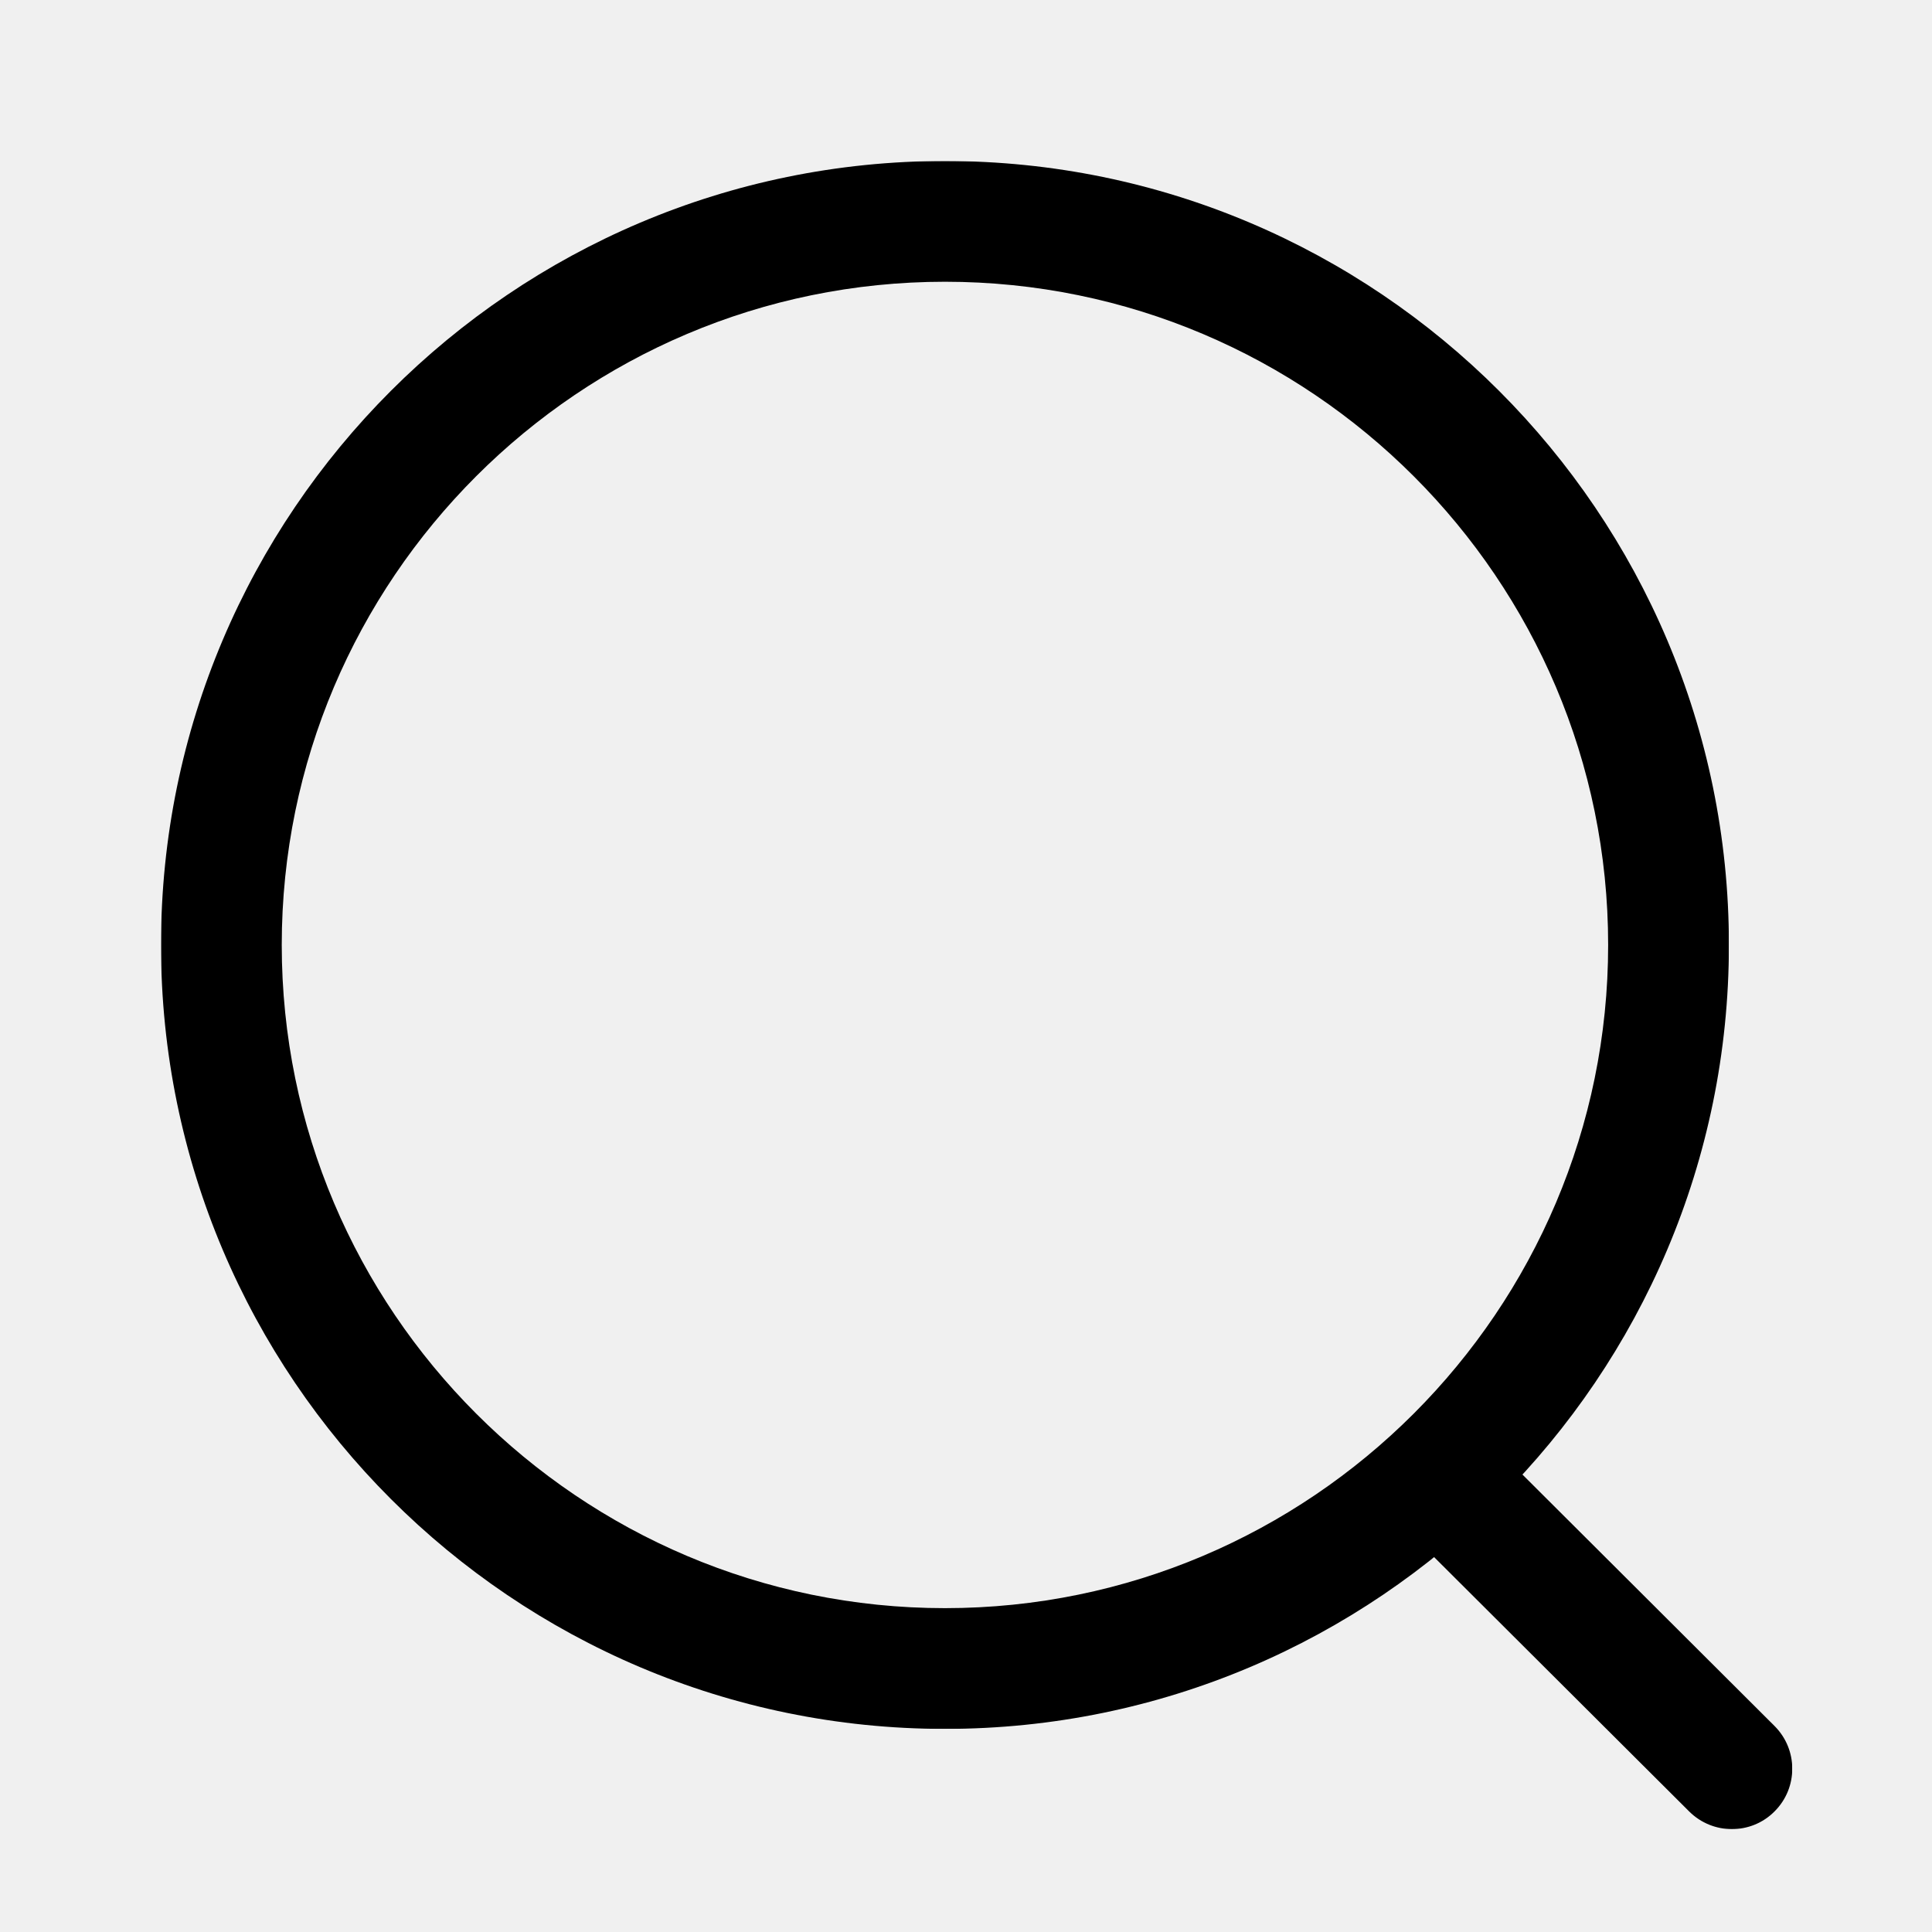
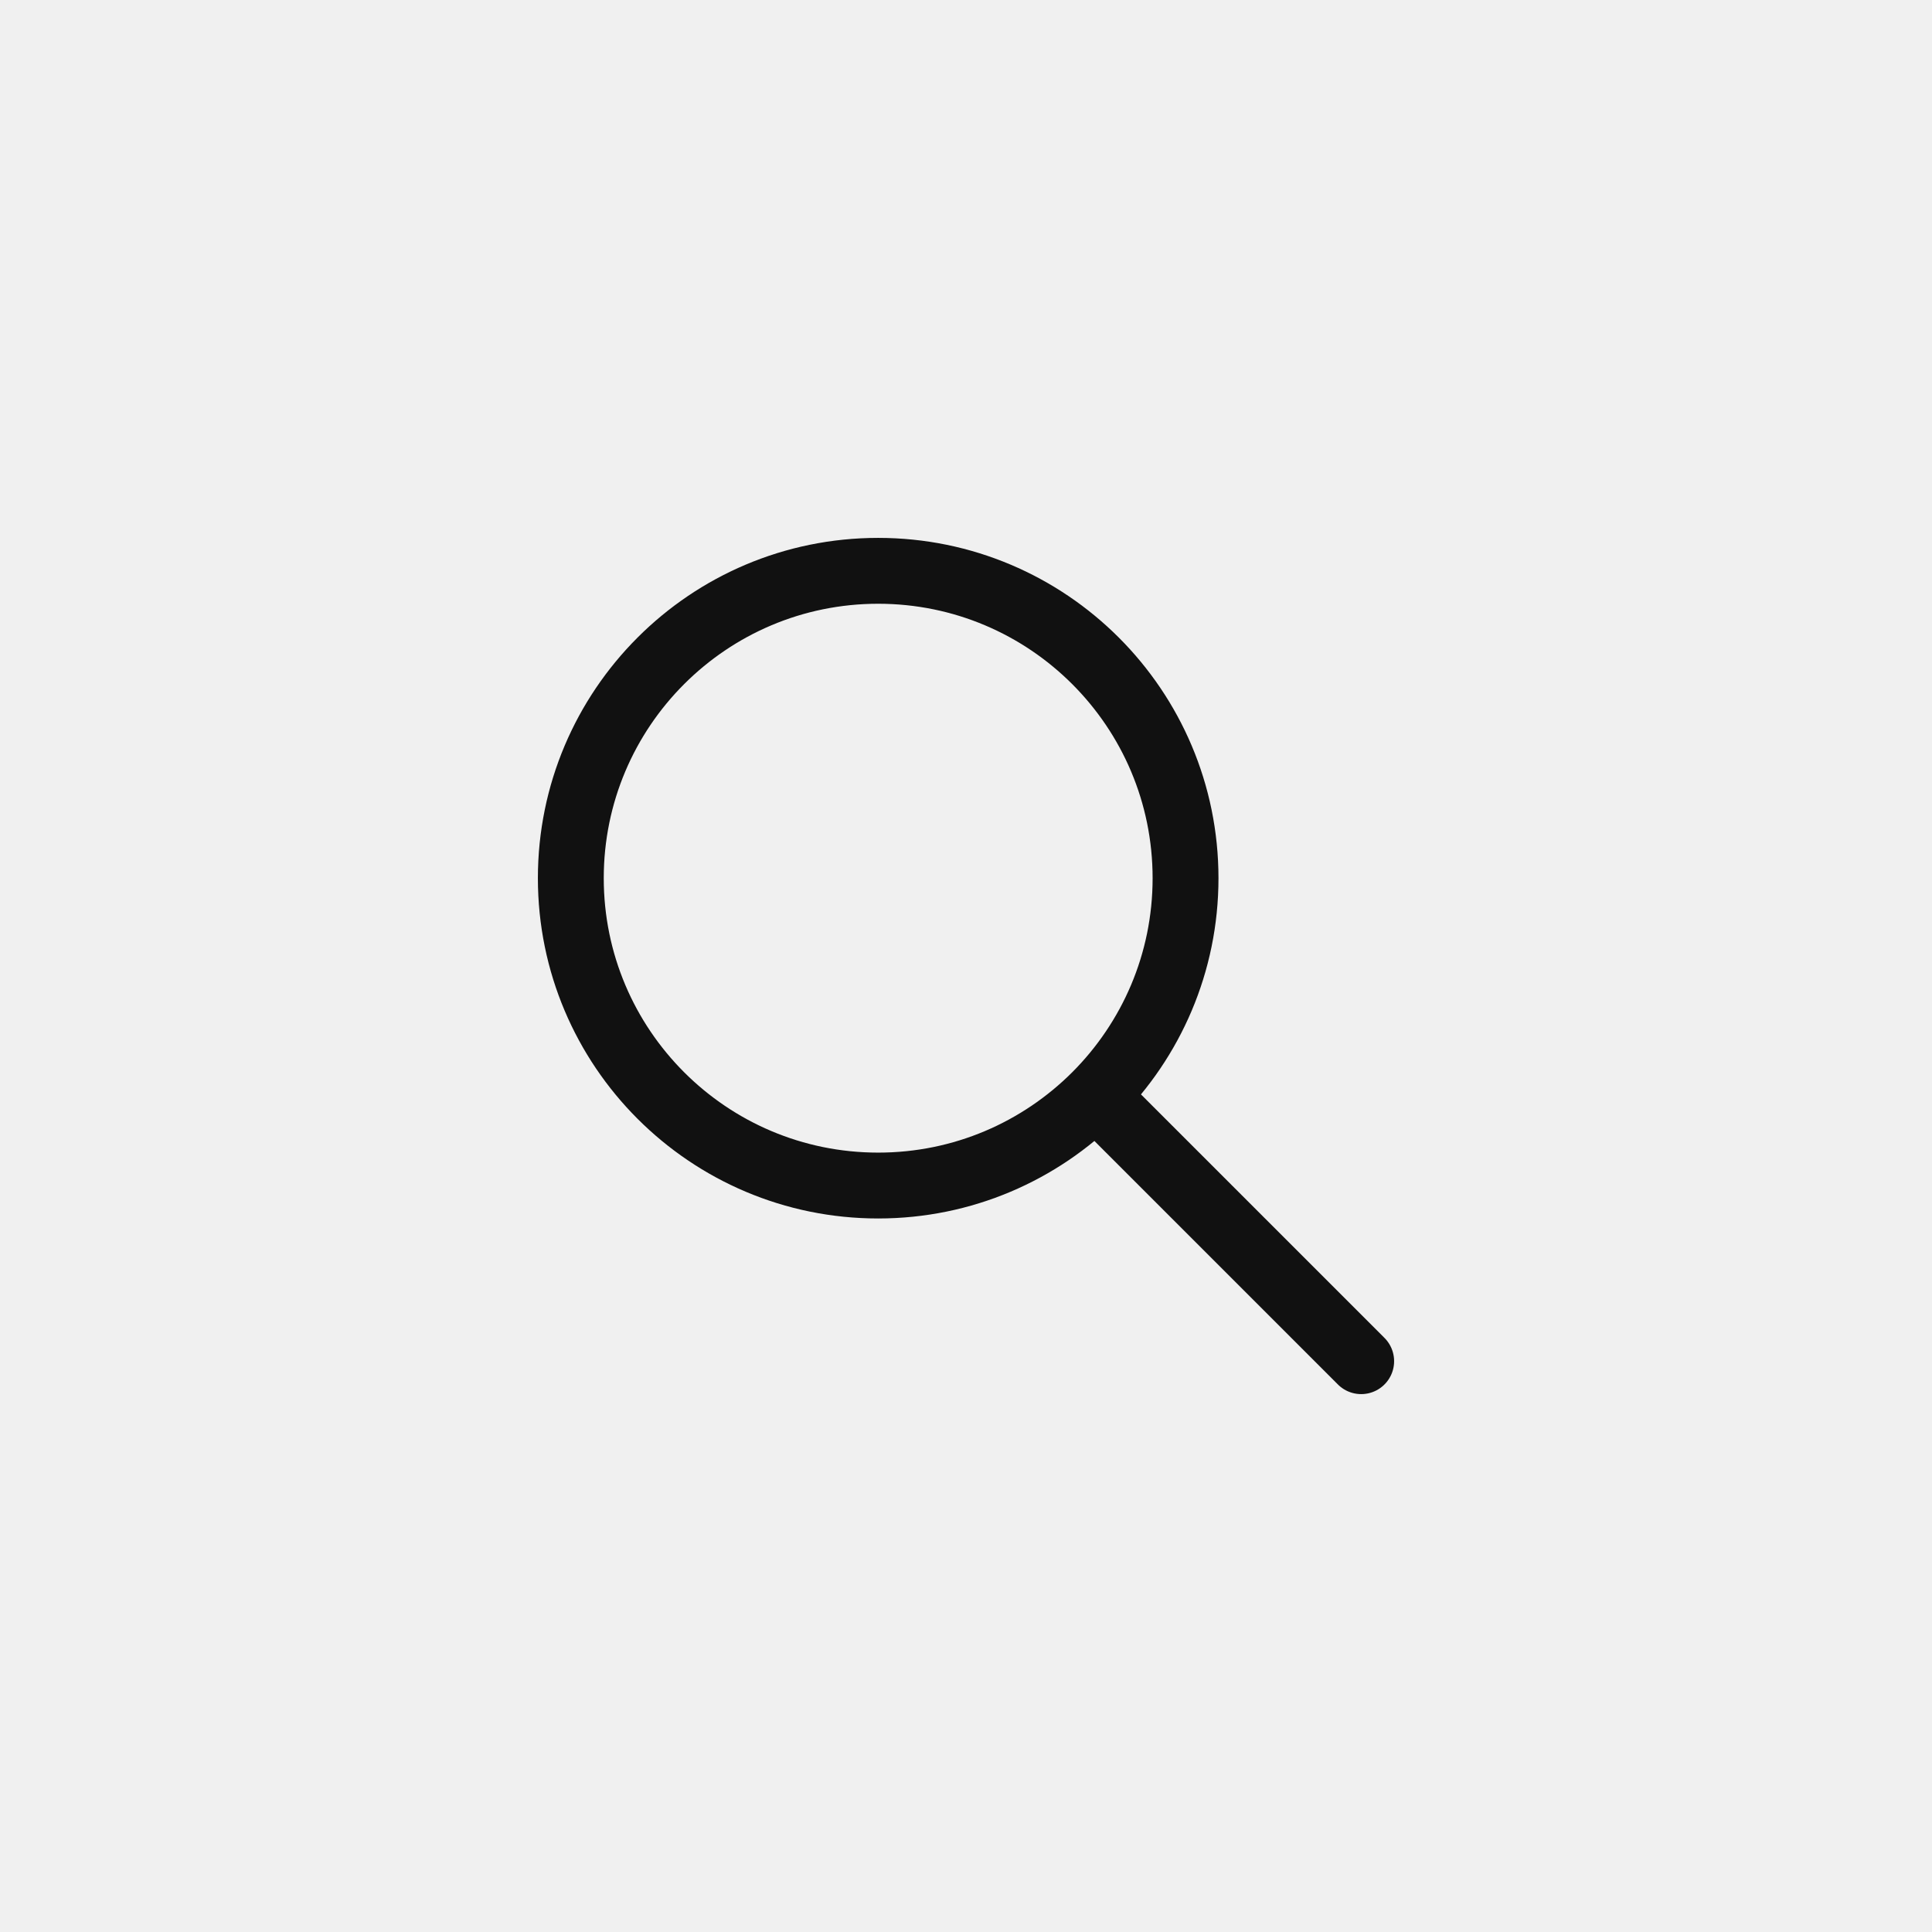
- <svg xmlns="http://www.w3.org/2000/svg" width="24" height="24" viewBox="0 0 24 24" fill="none">
-   <mask id="mask0_13_1013" style="mask-type:luminance" maskUnits="userSpaceOnUse" x="2" y="2" width="20" height="20">
-     <path fill-rule="evenodd" clip-rule="evenodd" d="M2 2H21.477V21.477H2V2Z" fill="white" />
-   </mask>
-   <g mask="url(#mask0_13_1013)">
-     <path fill-rule="evenodd" clip-rule="evenodd" d="M11.739 3.5C7.196 3.5 3.5 7.195 3.5 11.738C3.5 16.281 7.196 19.977 11.739 19.977C16.281 19.977 19.977 16.281 19.977 11.738C19.977 7.195 16.281 3.5 11.739 3.5ZM11.739 21.477C6.369 21.477 2 17.108 2 11.738C2 6.368 6.369 2 11.739 2C17.109 2 21.477 6.368 21.477 11.738C21.477 17.108 17.109 21.477 11.739 21.477Z" fill="black" />
-   </g>
-   <mask id="mask1_13_1013" style="mask-type:luminance" maskUnits="userSpaceOnUse" x="17" y="17" width="6" height="6">
-     <path fill-rule="evenodd" clip-rule="evenodd" d="M17.24 17.707H22.264V22.722H17.24V17.707Z" fill="white" />
-   </mask>
-   <g mask="url(#mask1_13_1013)">
-     <path fill-rule="evenodd" clip-rule="evenodd" d="M21.514 22.722C21.323 22.722 21.131 22.649 20.984 22.503L17.46 18.989C17.167 18.696 17.166 18.221 17.459 17.928C17.751 17.633 18.226 17.635 18.52 17.926L22.044 21.441C22.337 21.734 22.338 22.208 22.045 22.501C21.899 22.649 21.706 22.722 21.514 22.722Z" fill="black" />
-   </g>
+ <svg xmlns="http://www.w3.org/2000/svg" width="44" height="44" viewBox="0 0 44 44" fill="none">
+   <path d="M31 31L24.95 24.95M24.95 24.95C23.683 26.216 21.933 27 20 27C16.134 27 13 23.866 13 20C13 16.134 16.134 13 20 13C23.866 13 27 16.134 27 20C27 21.933 26.216 23.683 24.95 24.95Z" stroke="#111111" stroke-width="1.5" stroke-linecap="round" stroke-linejoin="round" />
</svg>
